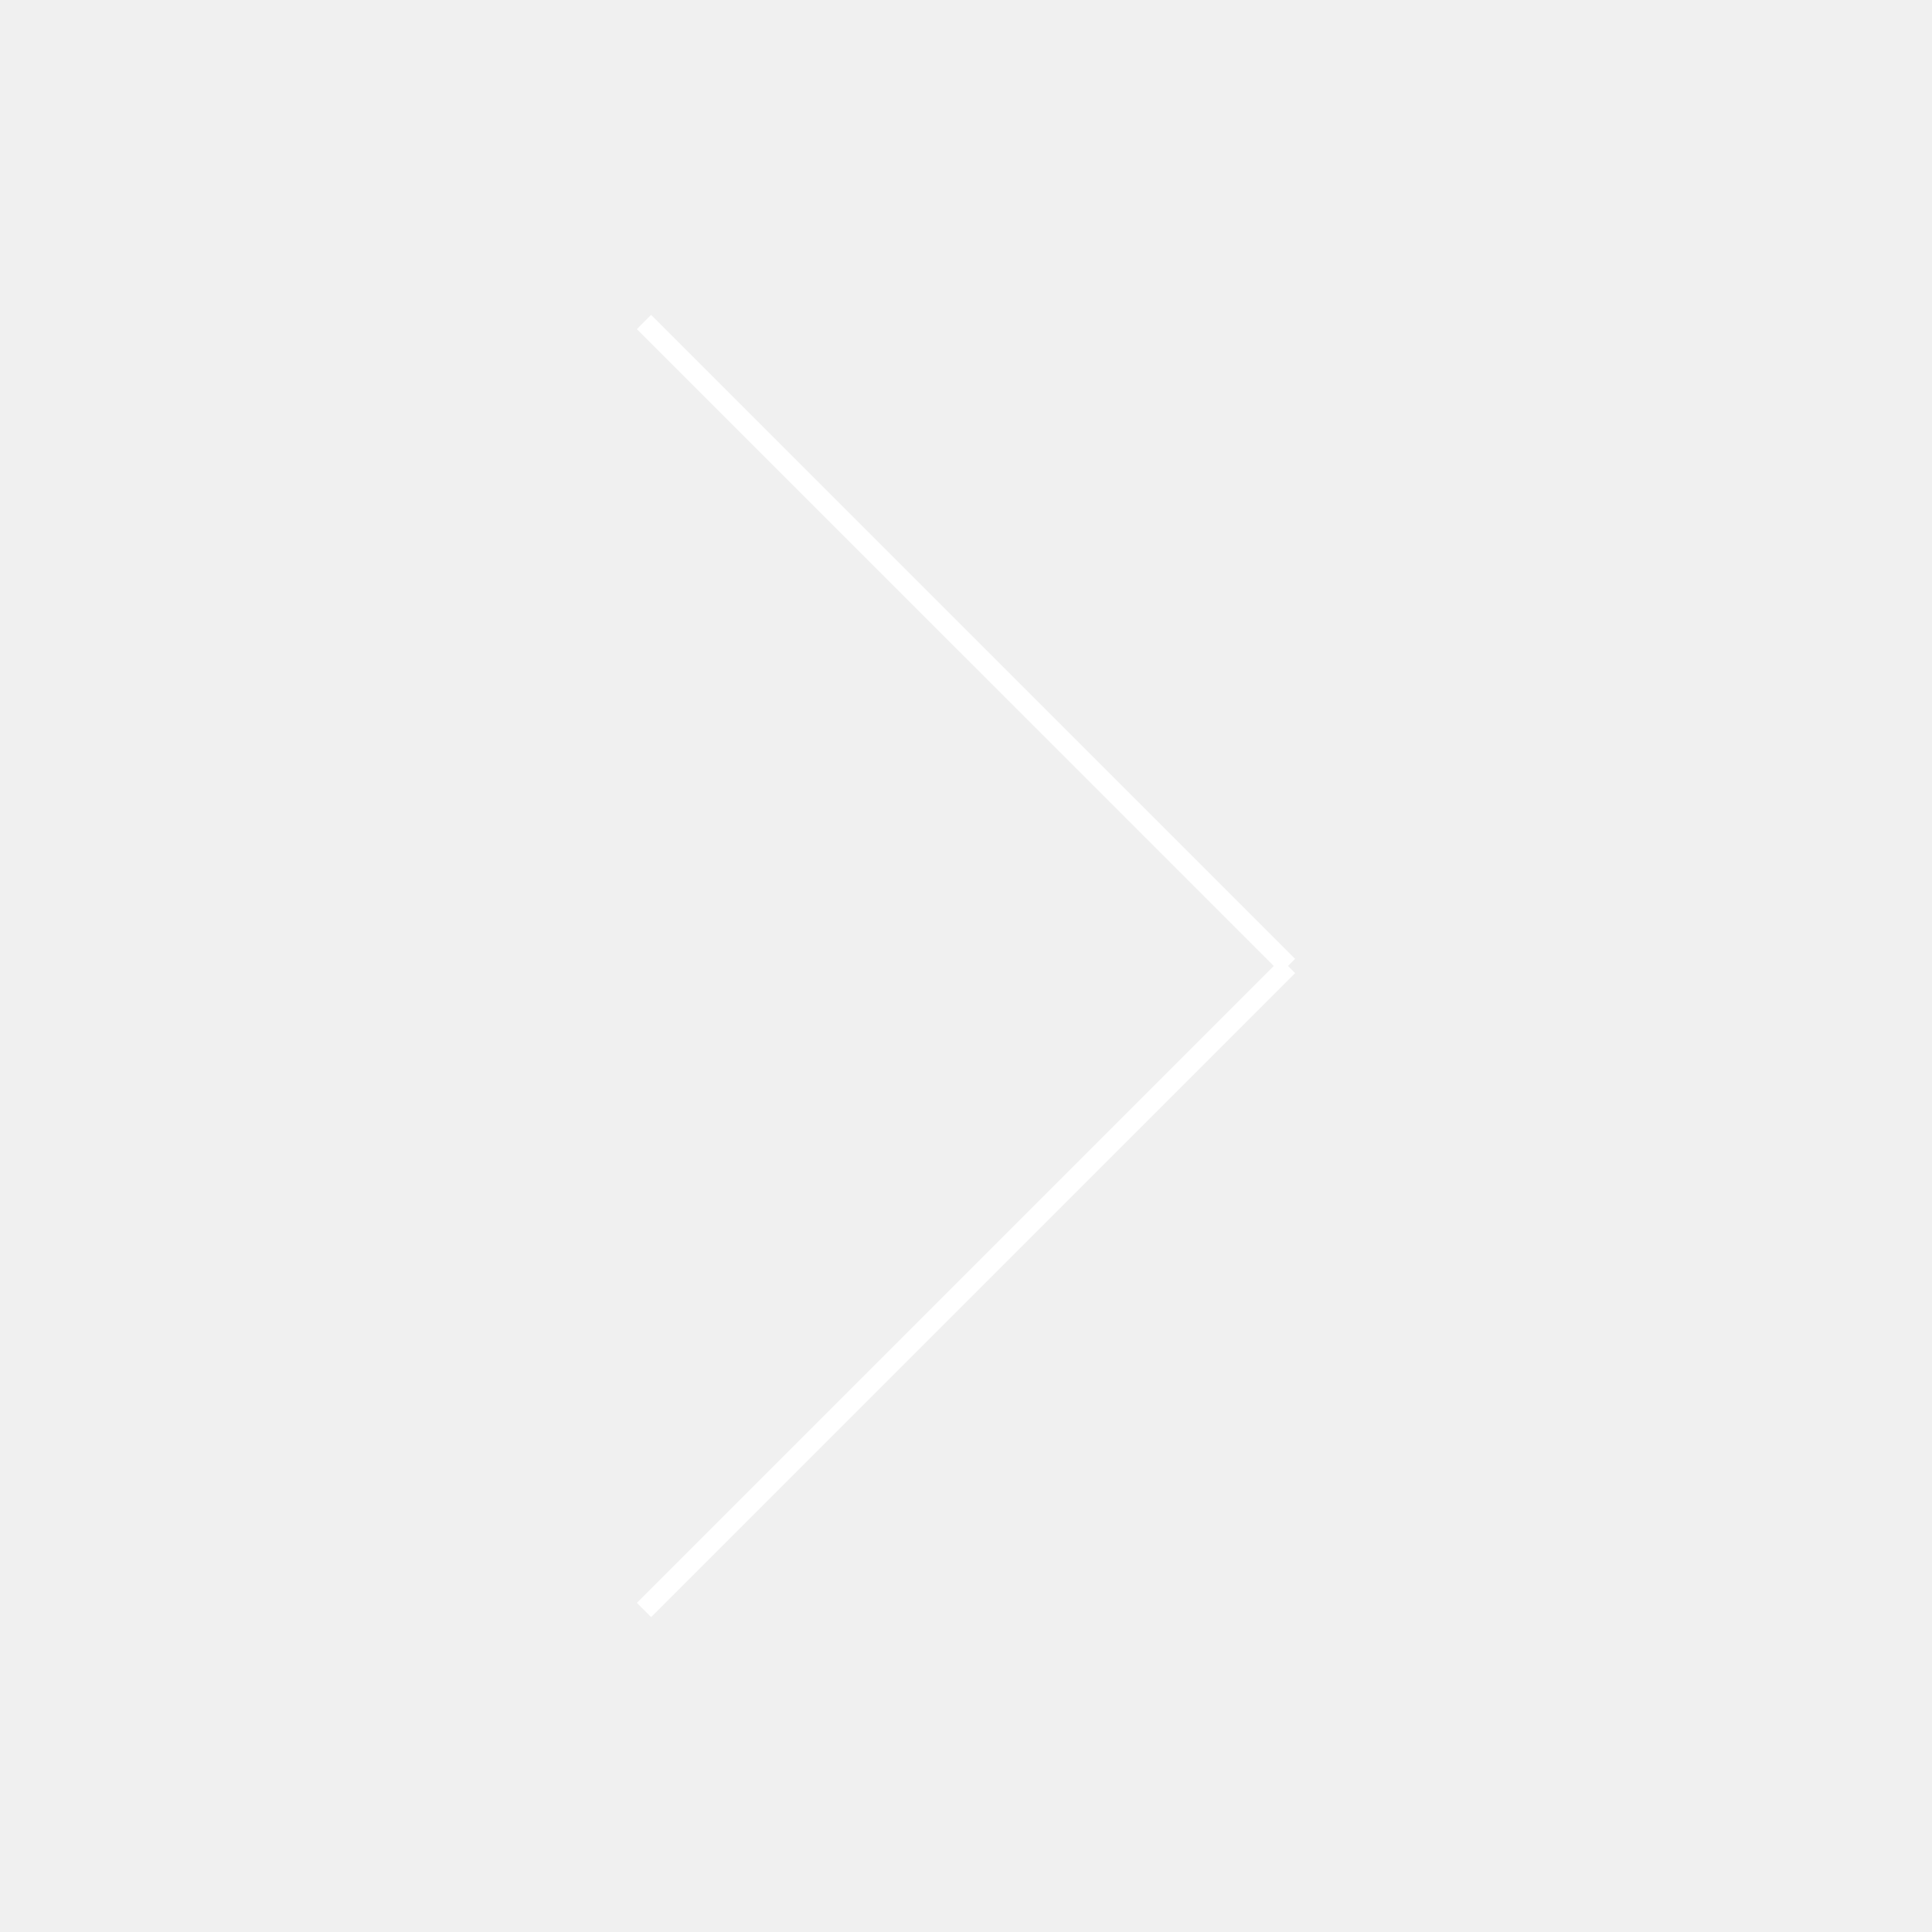
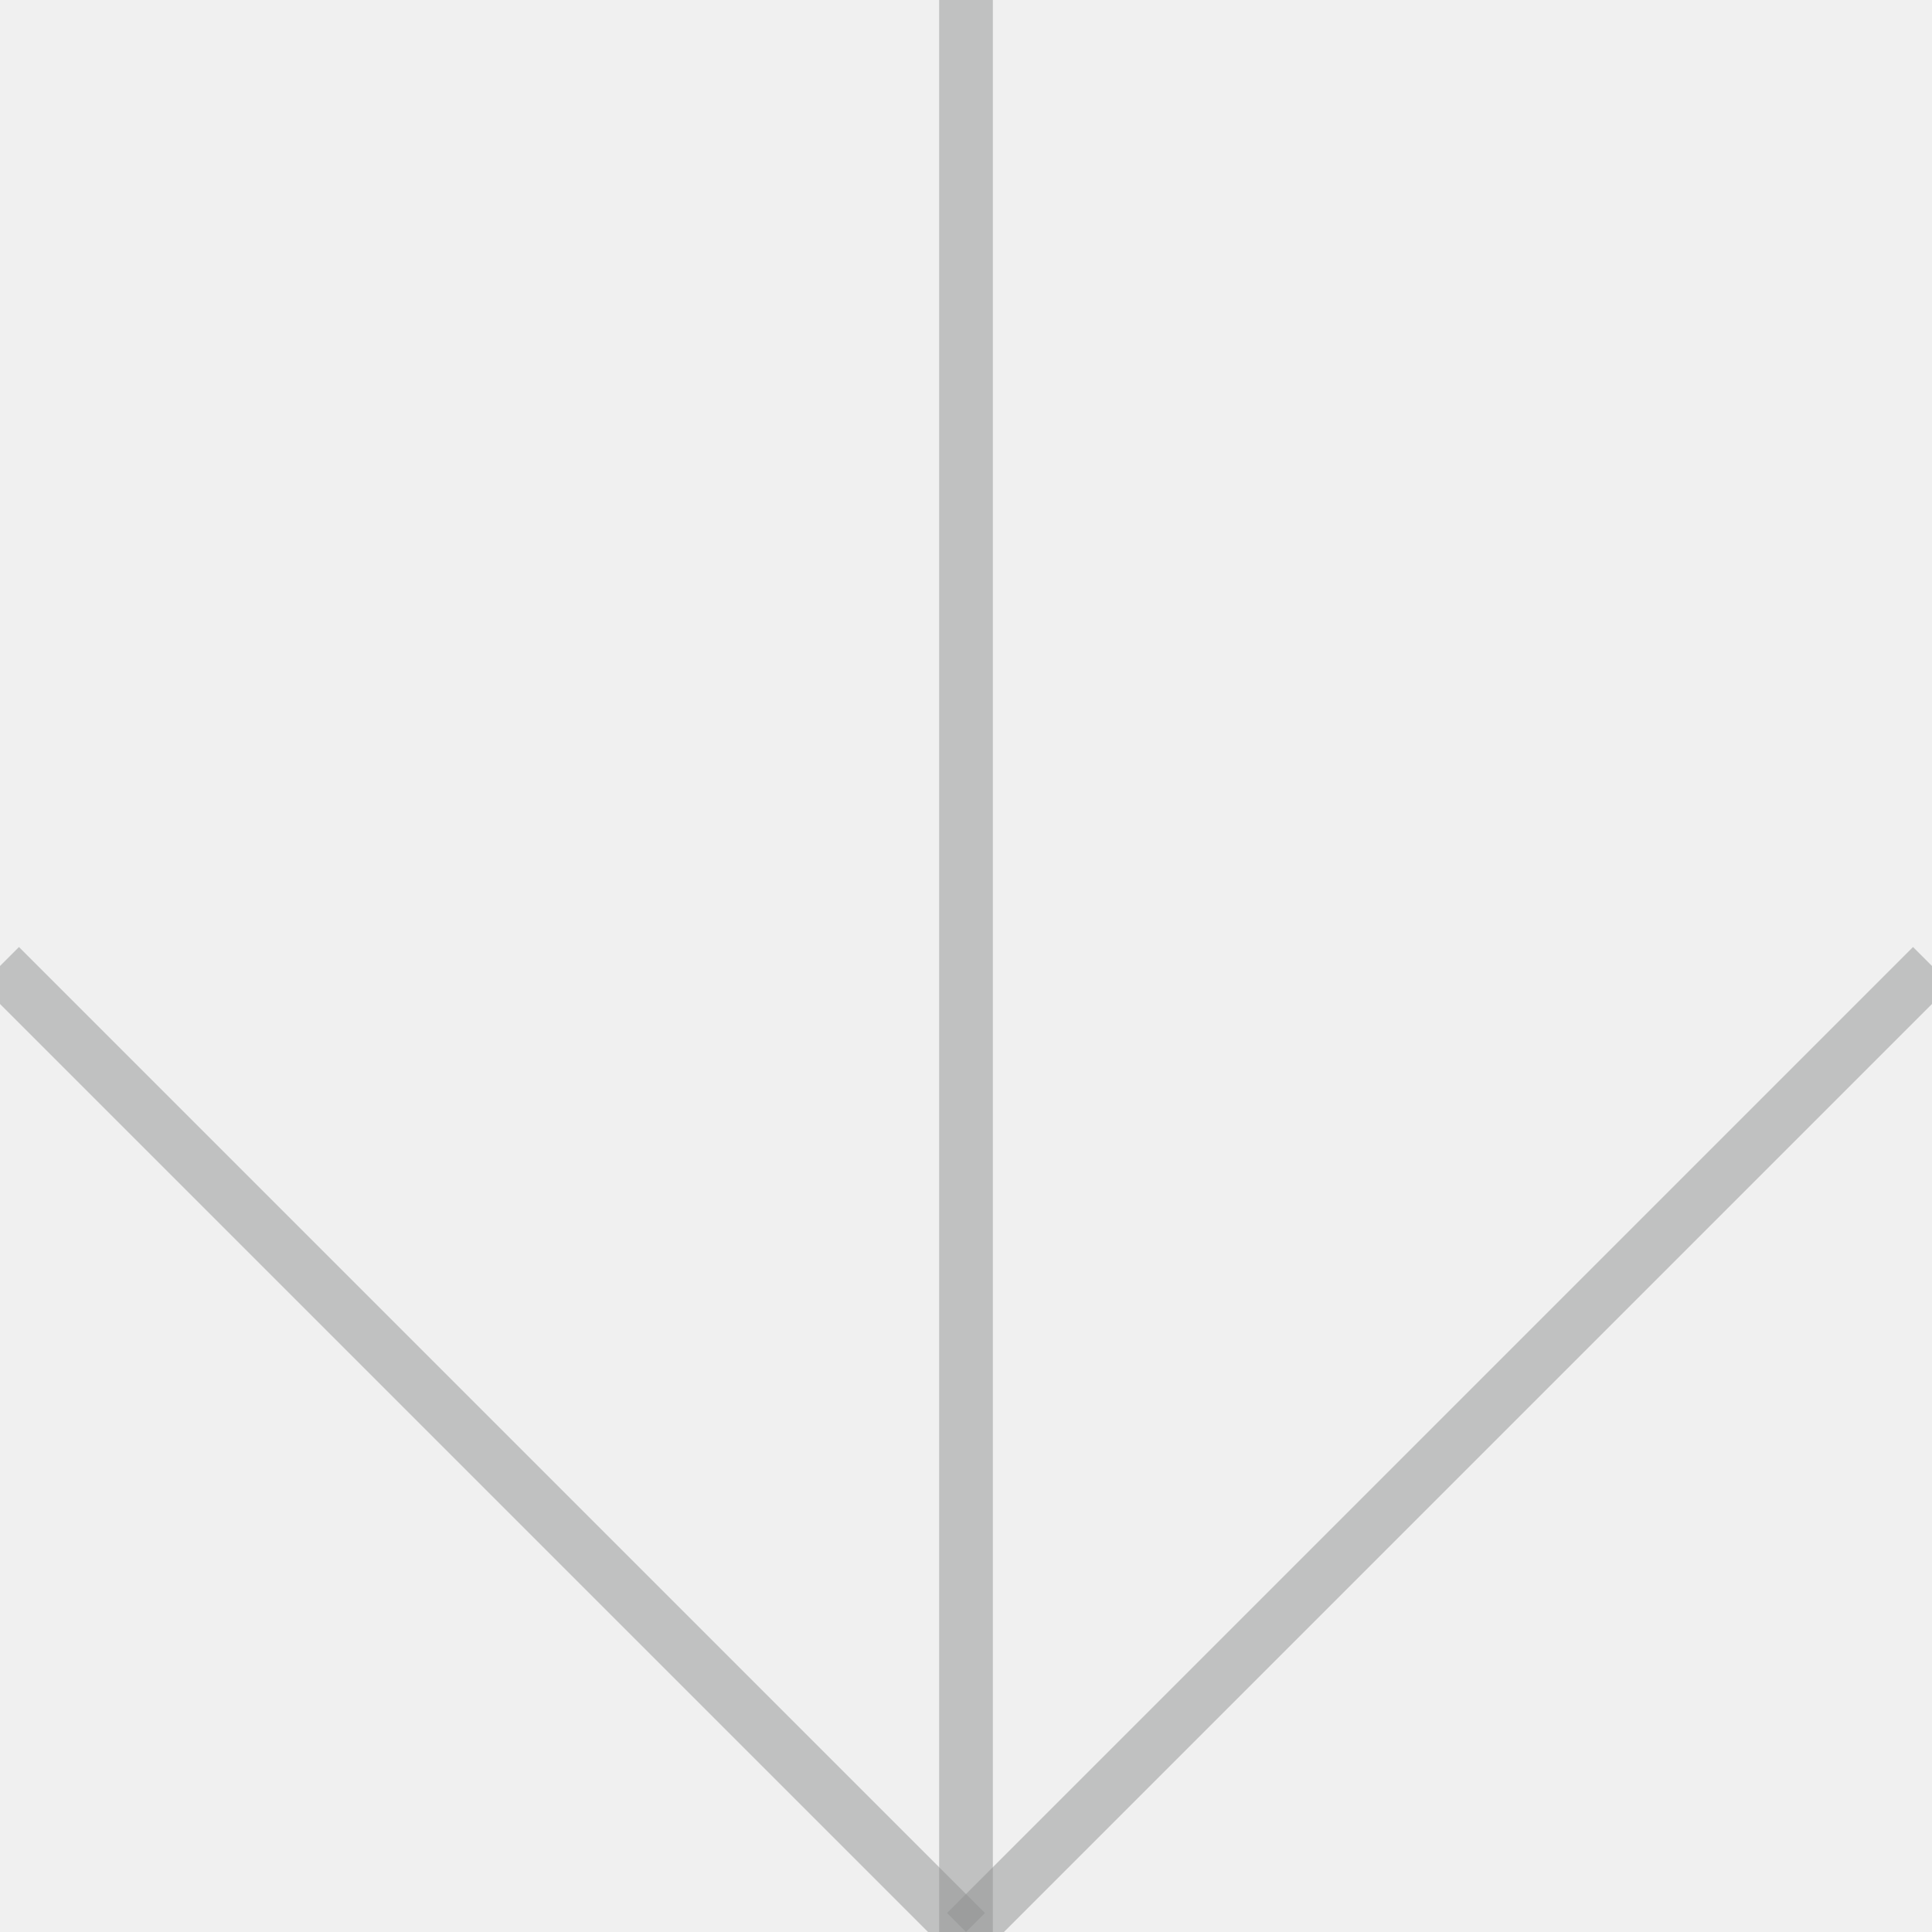
- <svg xmlns="http://www.w3.org/2000/svg" width="96px" height="96px" viewBox="0 0 96 96" zoomAndPan="disable">
-   <style>
- 		line {
- 			stroke: #fff;
- 			stroke-width: 1px;
- 		}
- 	</style>
-   <line x1="32" y1="16" x2="64" y2="48" />
-   <line x1="32" y1="80" x2="64" y2="48" />
+ <svg xmlns="http://www.w3.org/2000/svg" width="36px" height="36px" viewBox="0 0 36 36" zoomAndPan="disable" preserveAspectRatio="none">
+   <style type="text/css"> line { stroke: rgba(145,146,147,0.5); stroke-width: 1; } </style>
+   <line x1="0" y1="18" x2="18" y2="36" />
+   <line x1="36" y1="18" x2="18" y2="36" />
+   <line x1="18" y1="36" x2="18" y2="0" />
</svg>
